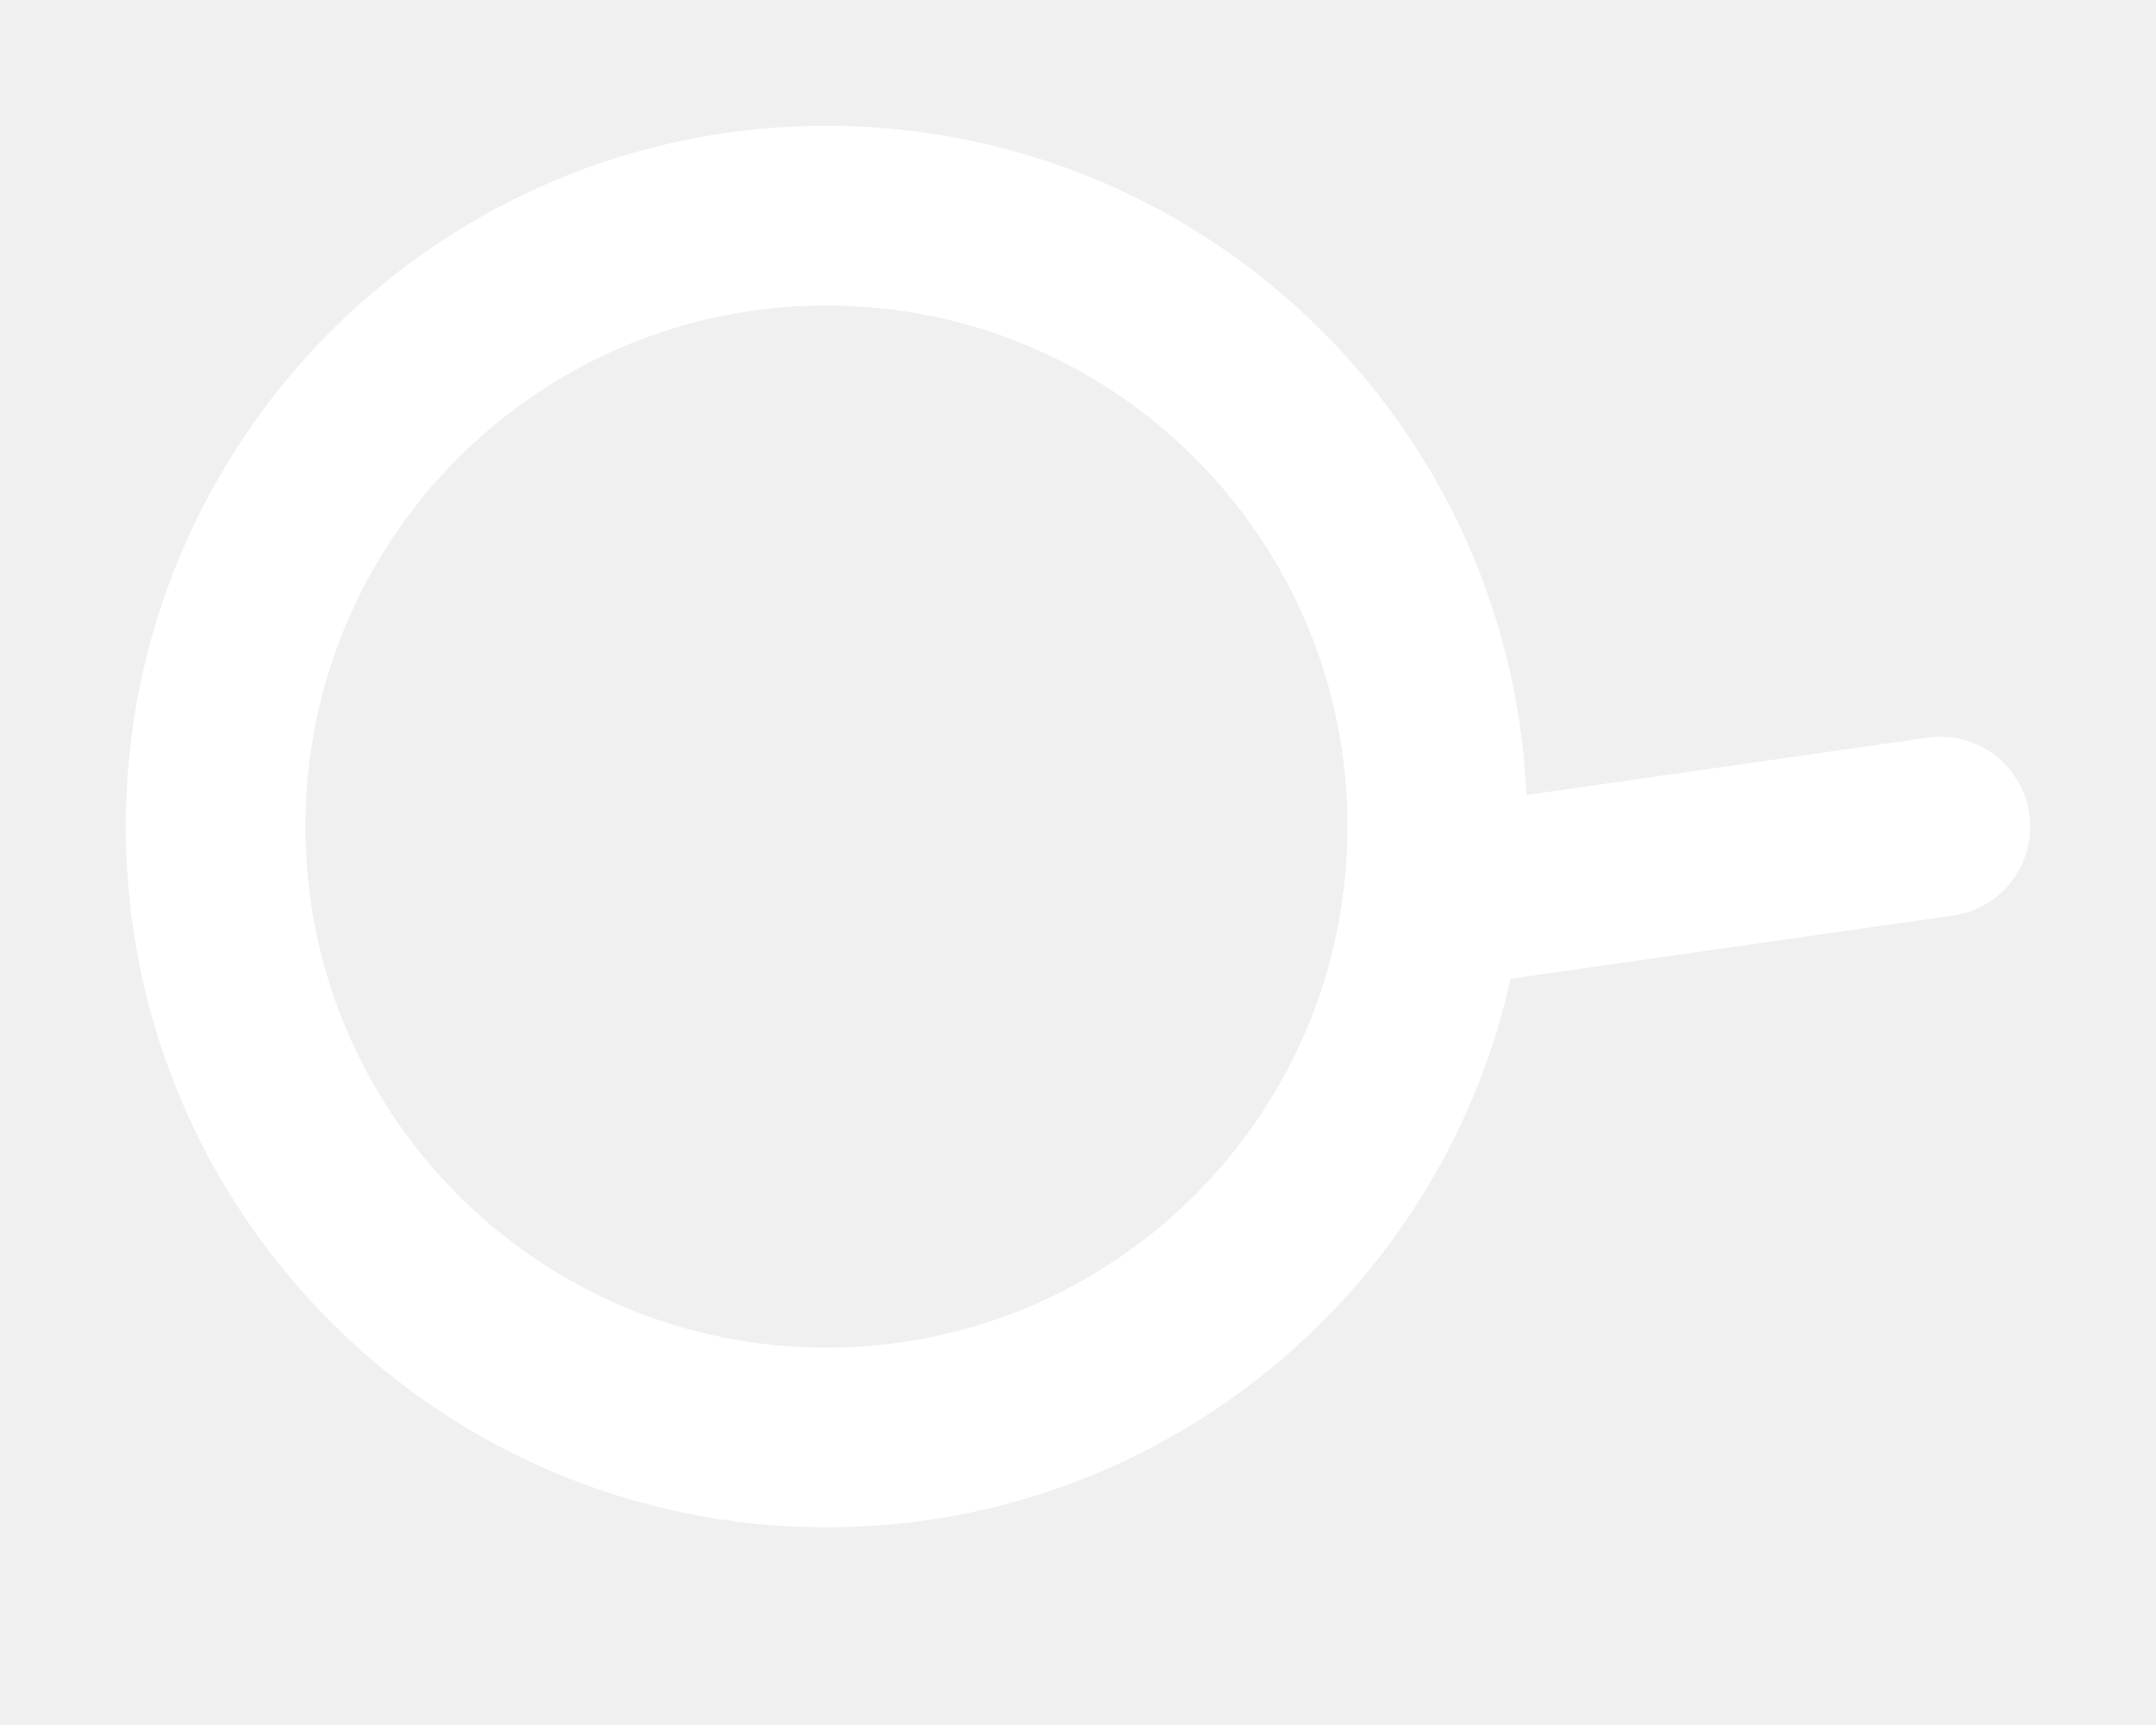
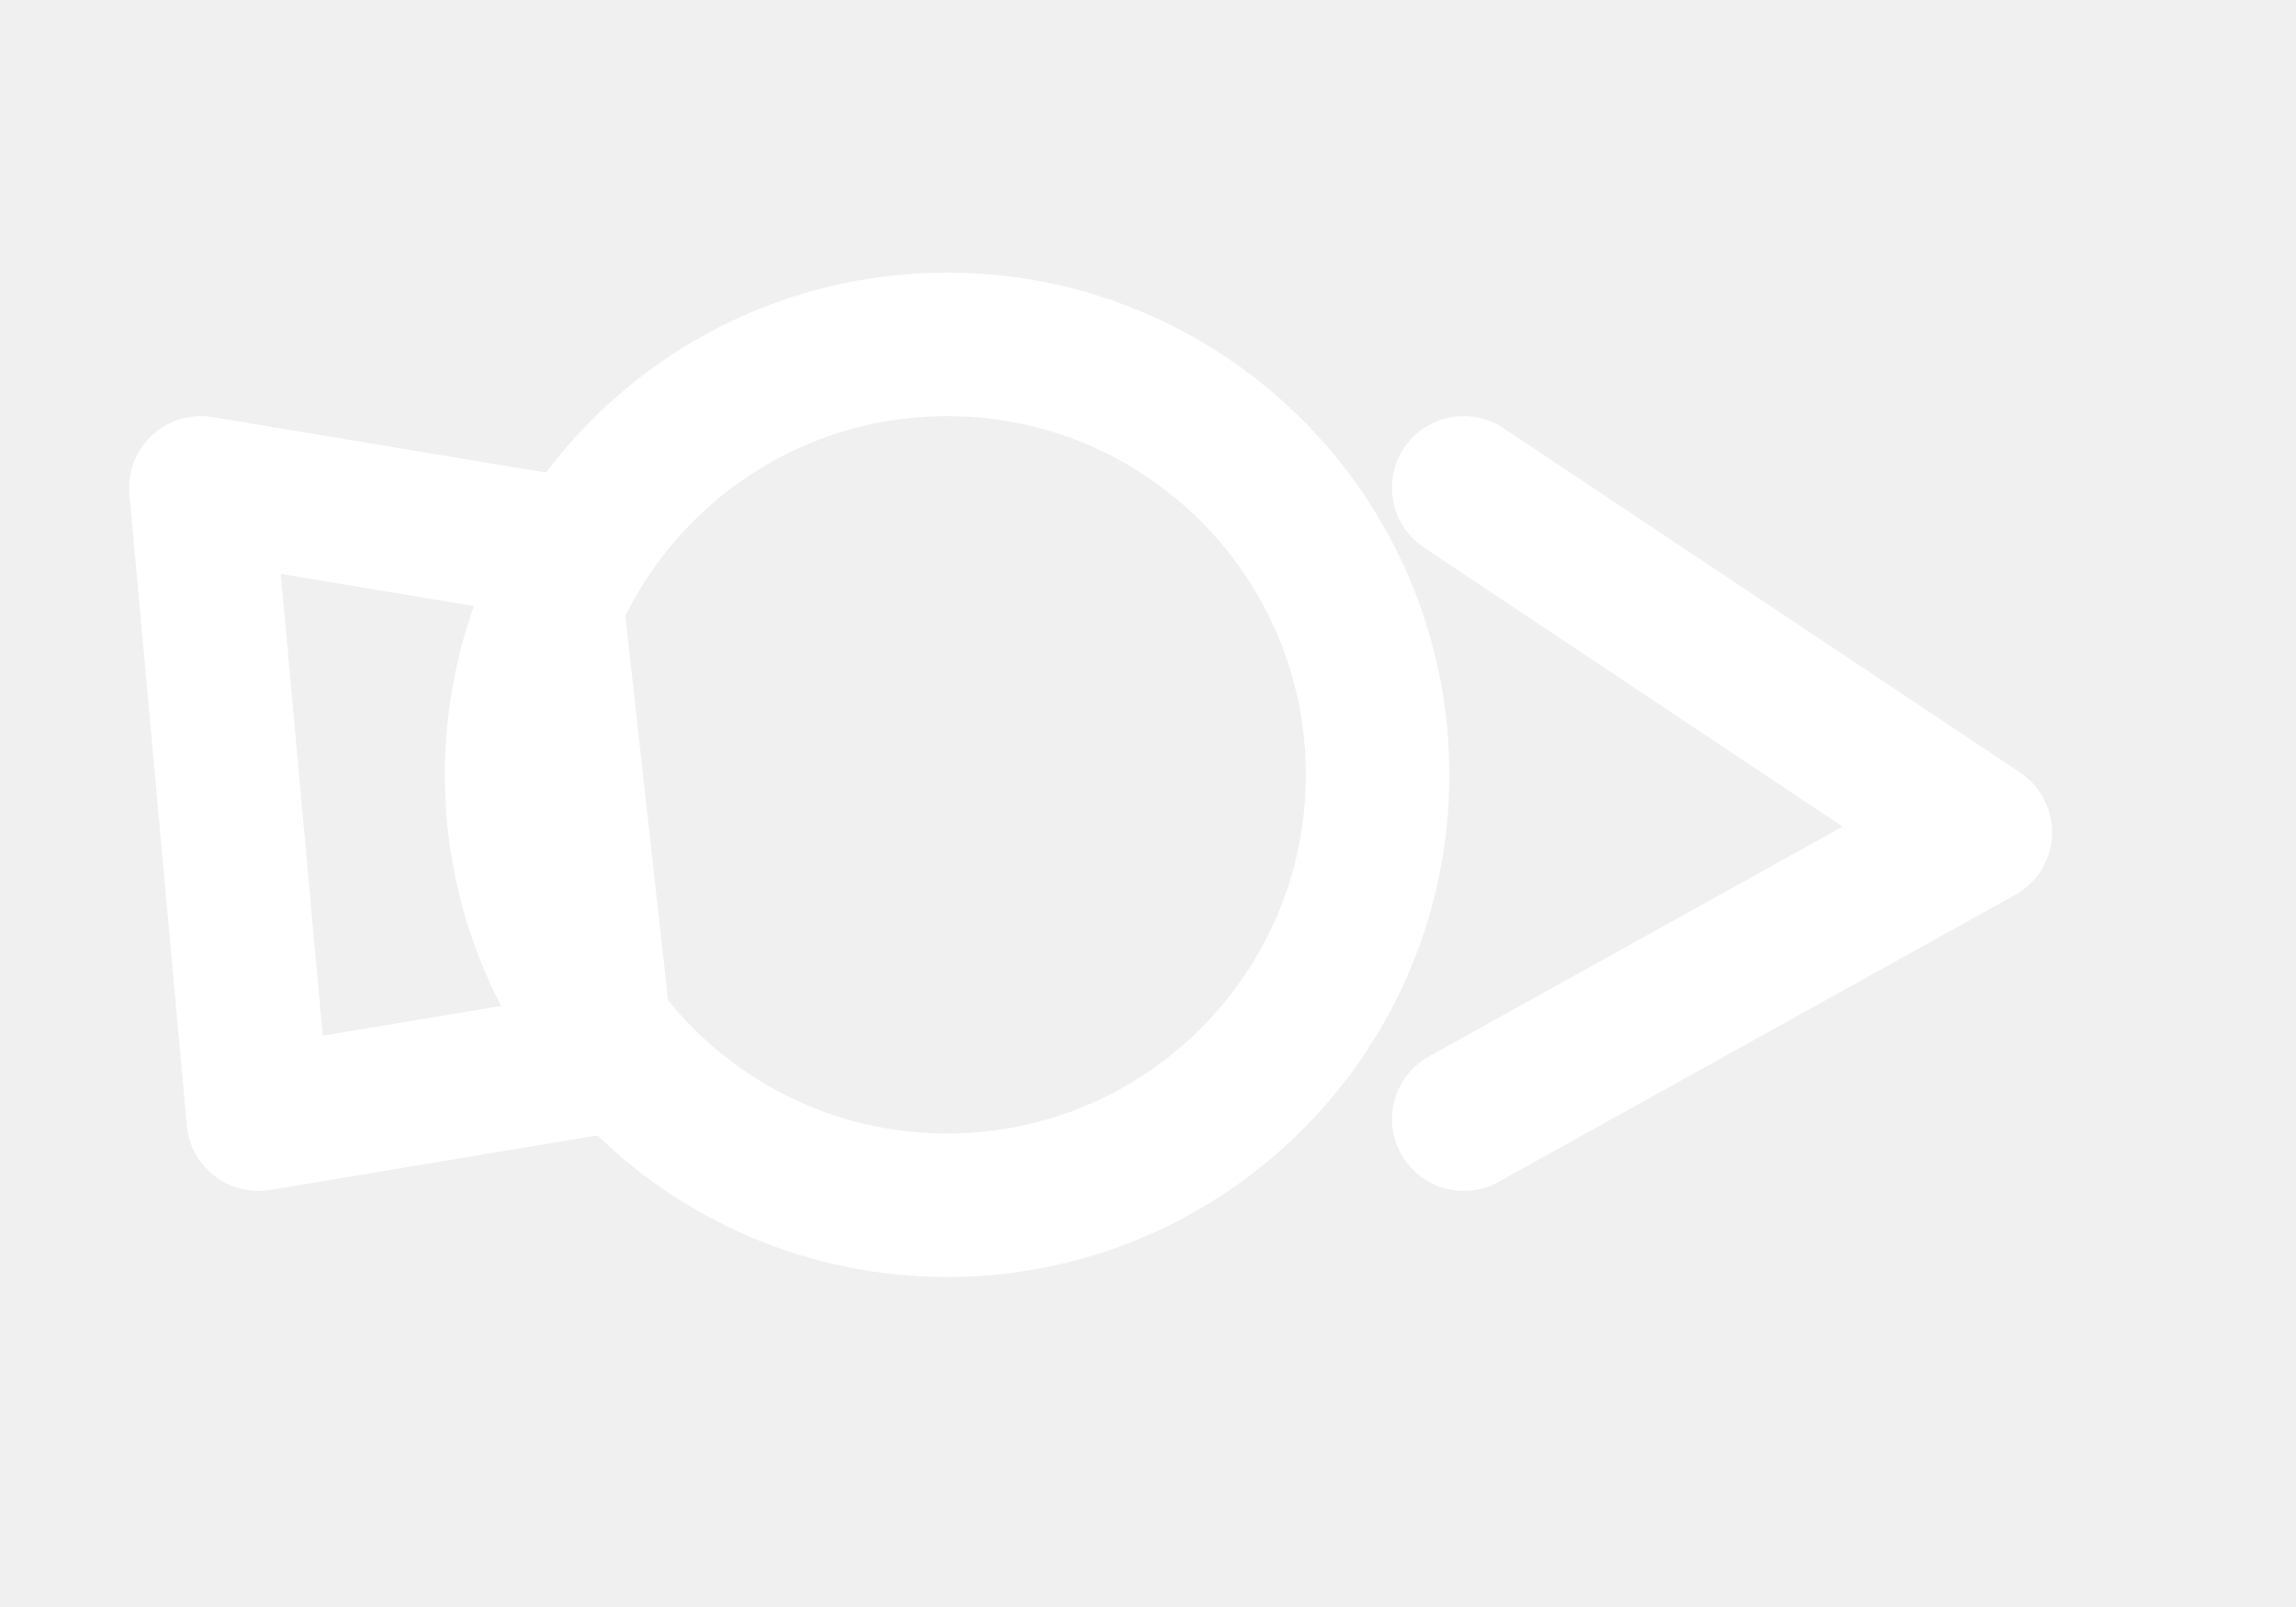
- <svg xmlns="http://www.w3.org/2000/svg" width="30" height="24" viewBox="0 0 30 24">
+ <svg xmlns="http://www.w3.org/2000/svg" width="40" height="28" viewBox="0 0 40 28">
  <g fill="none" stroke="#ffffff" stroke-width="2.5" stroke-linecap="round" stroke-linejoin="round">
-     <circle cx="11.5" cy="11.5" r="8.5" />
-     <path d="M 20,12.5 L 27,11.5" />
+     <path d="M 3.5,8.5 L 4.5,19.5 L 10.5,18.5 L 9.5,9.5 Z" />
+     <circle cx="16.5" cy="13.5" r="7.5" />
+     <path d="M 25.5,8.5 L 34.5,14.5 L 25.5,19.5" />
  </g>
</svg>
